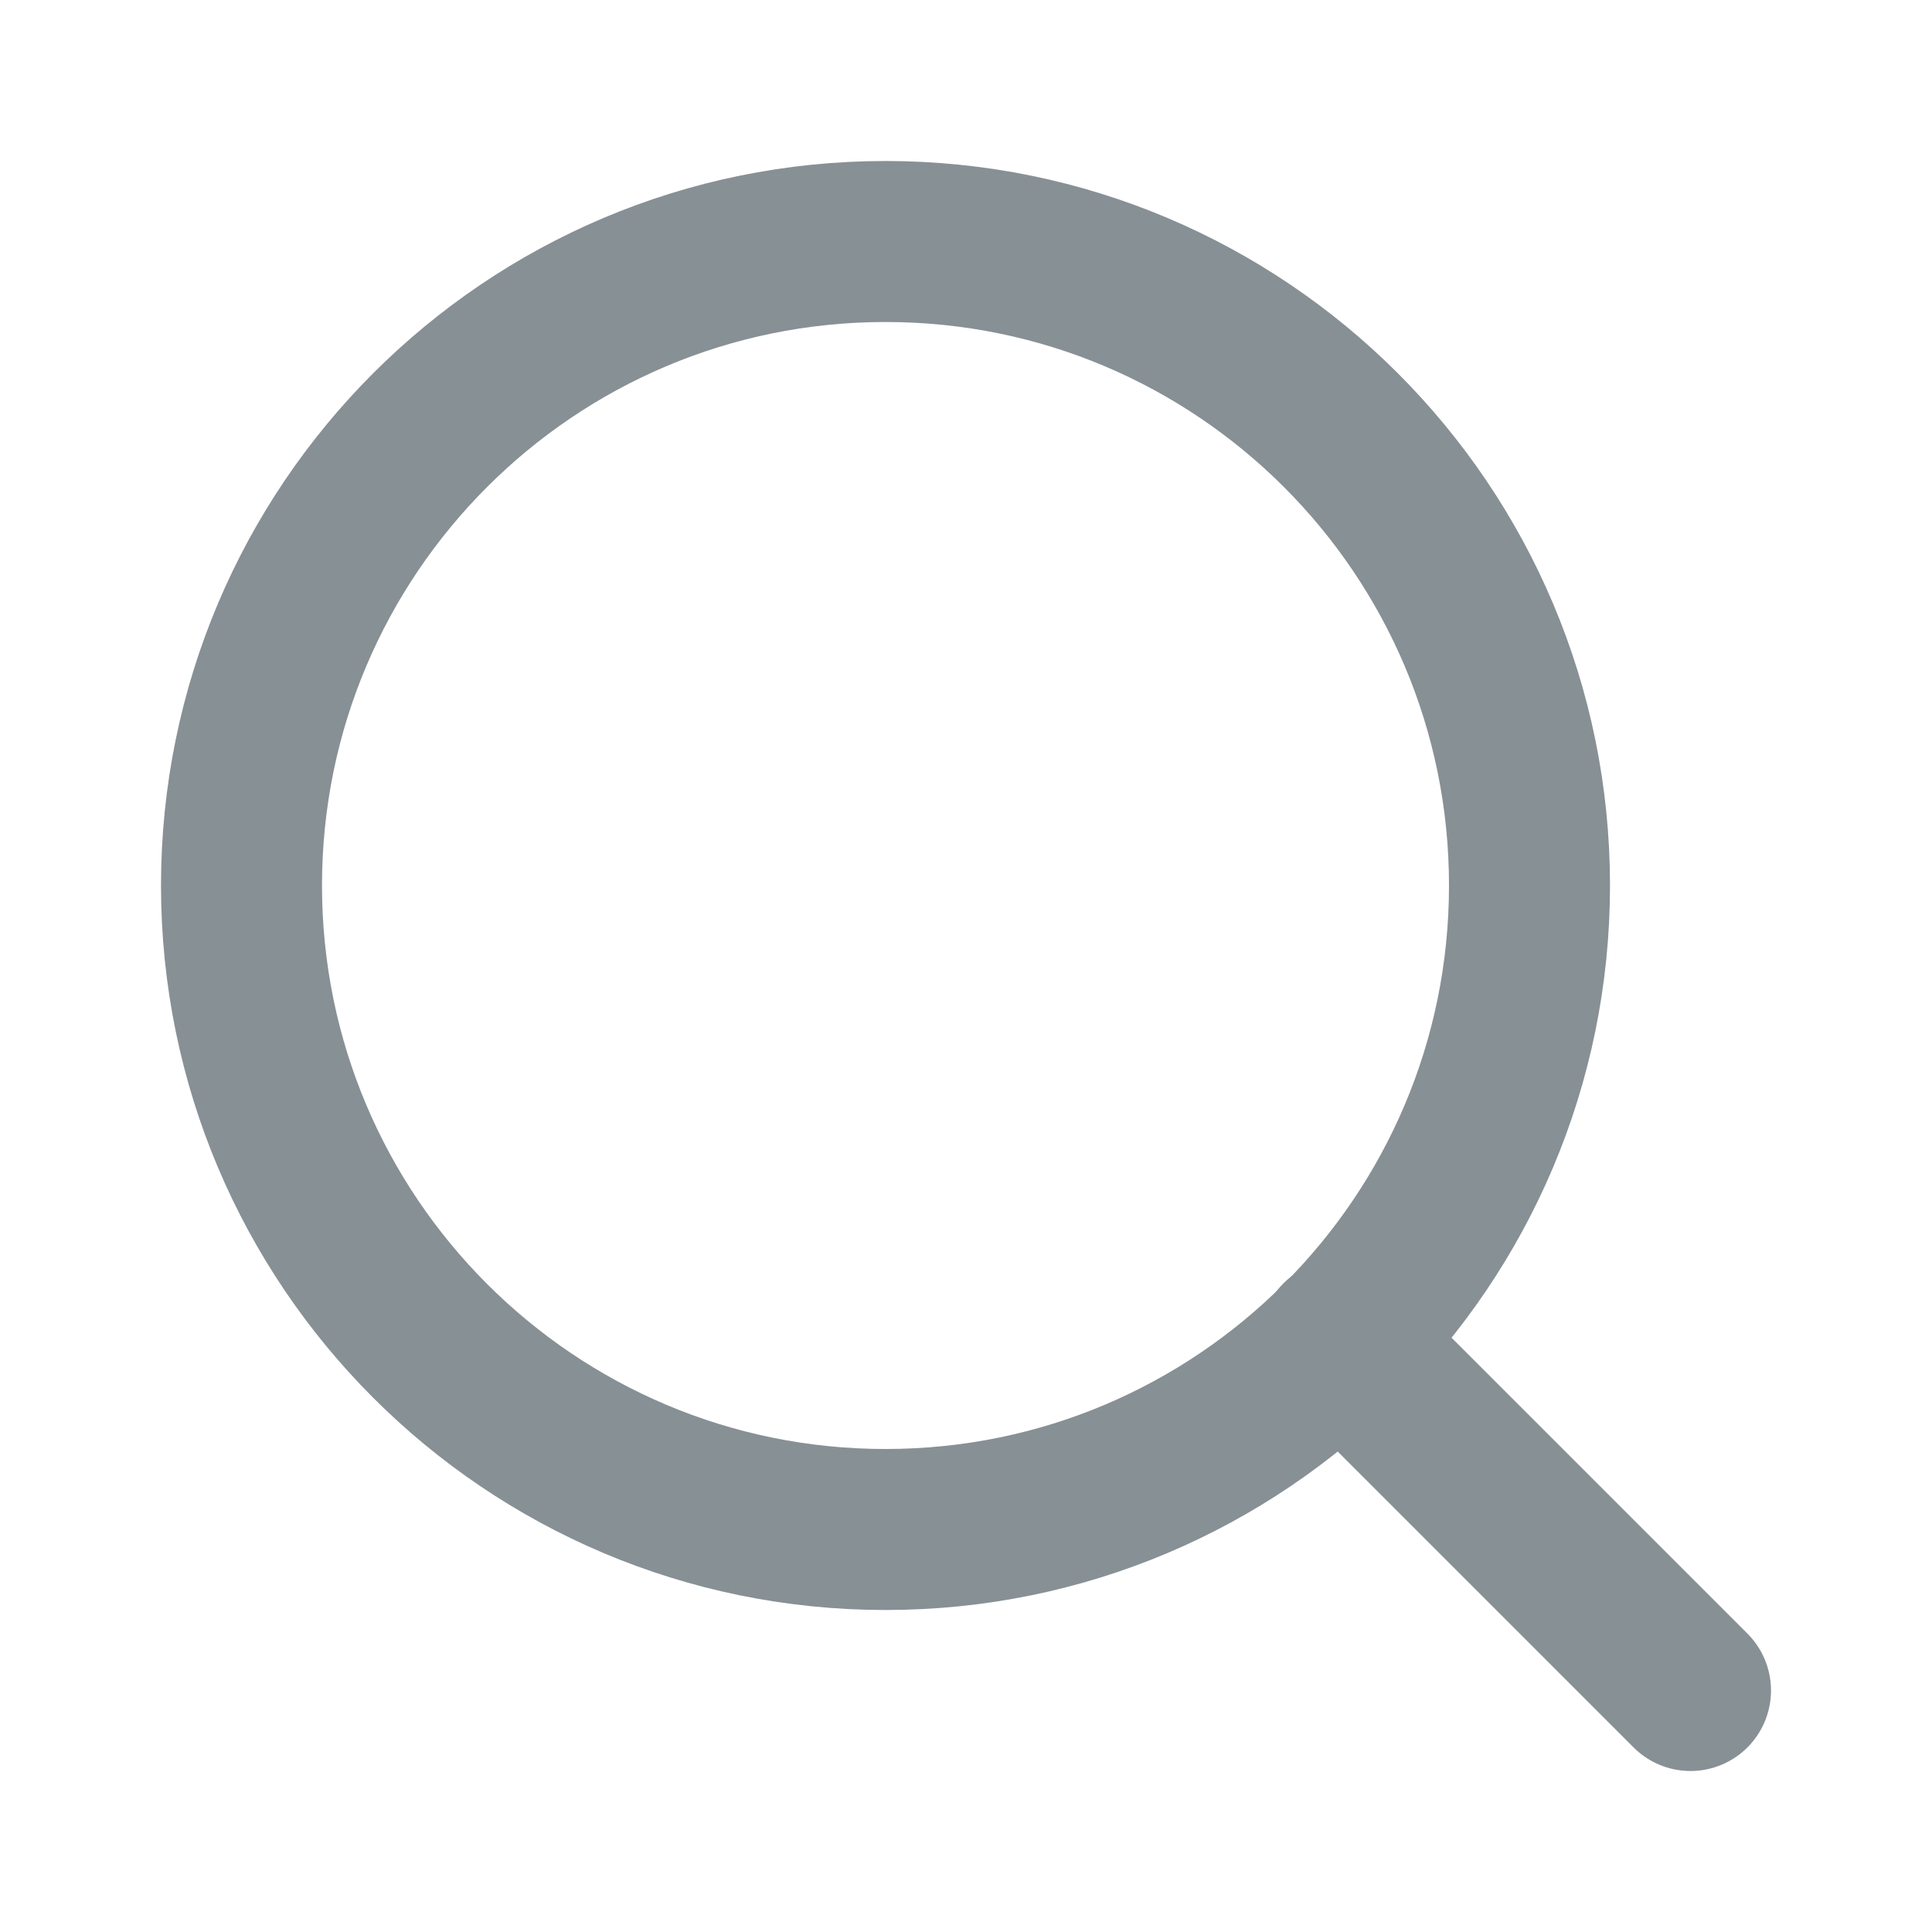
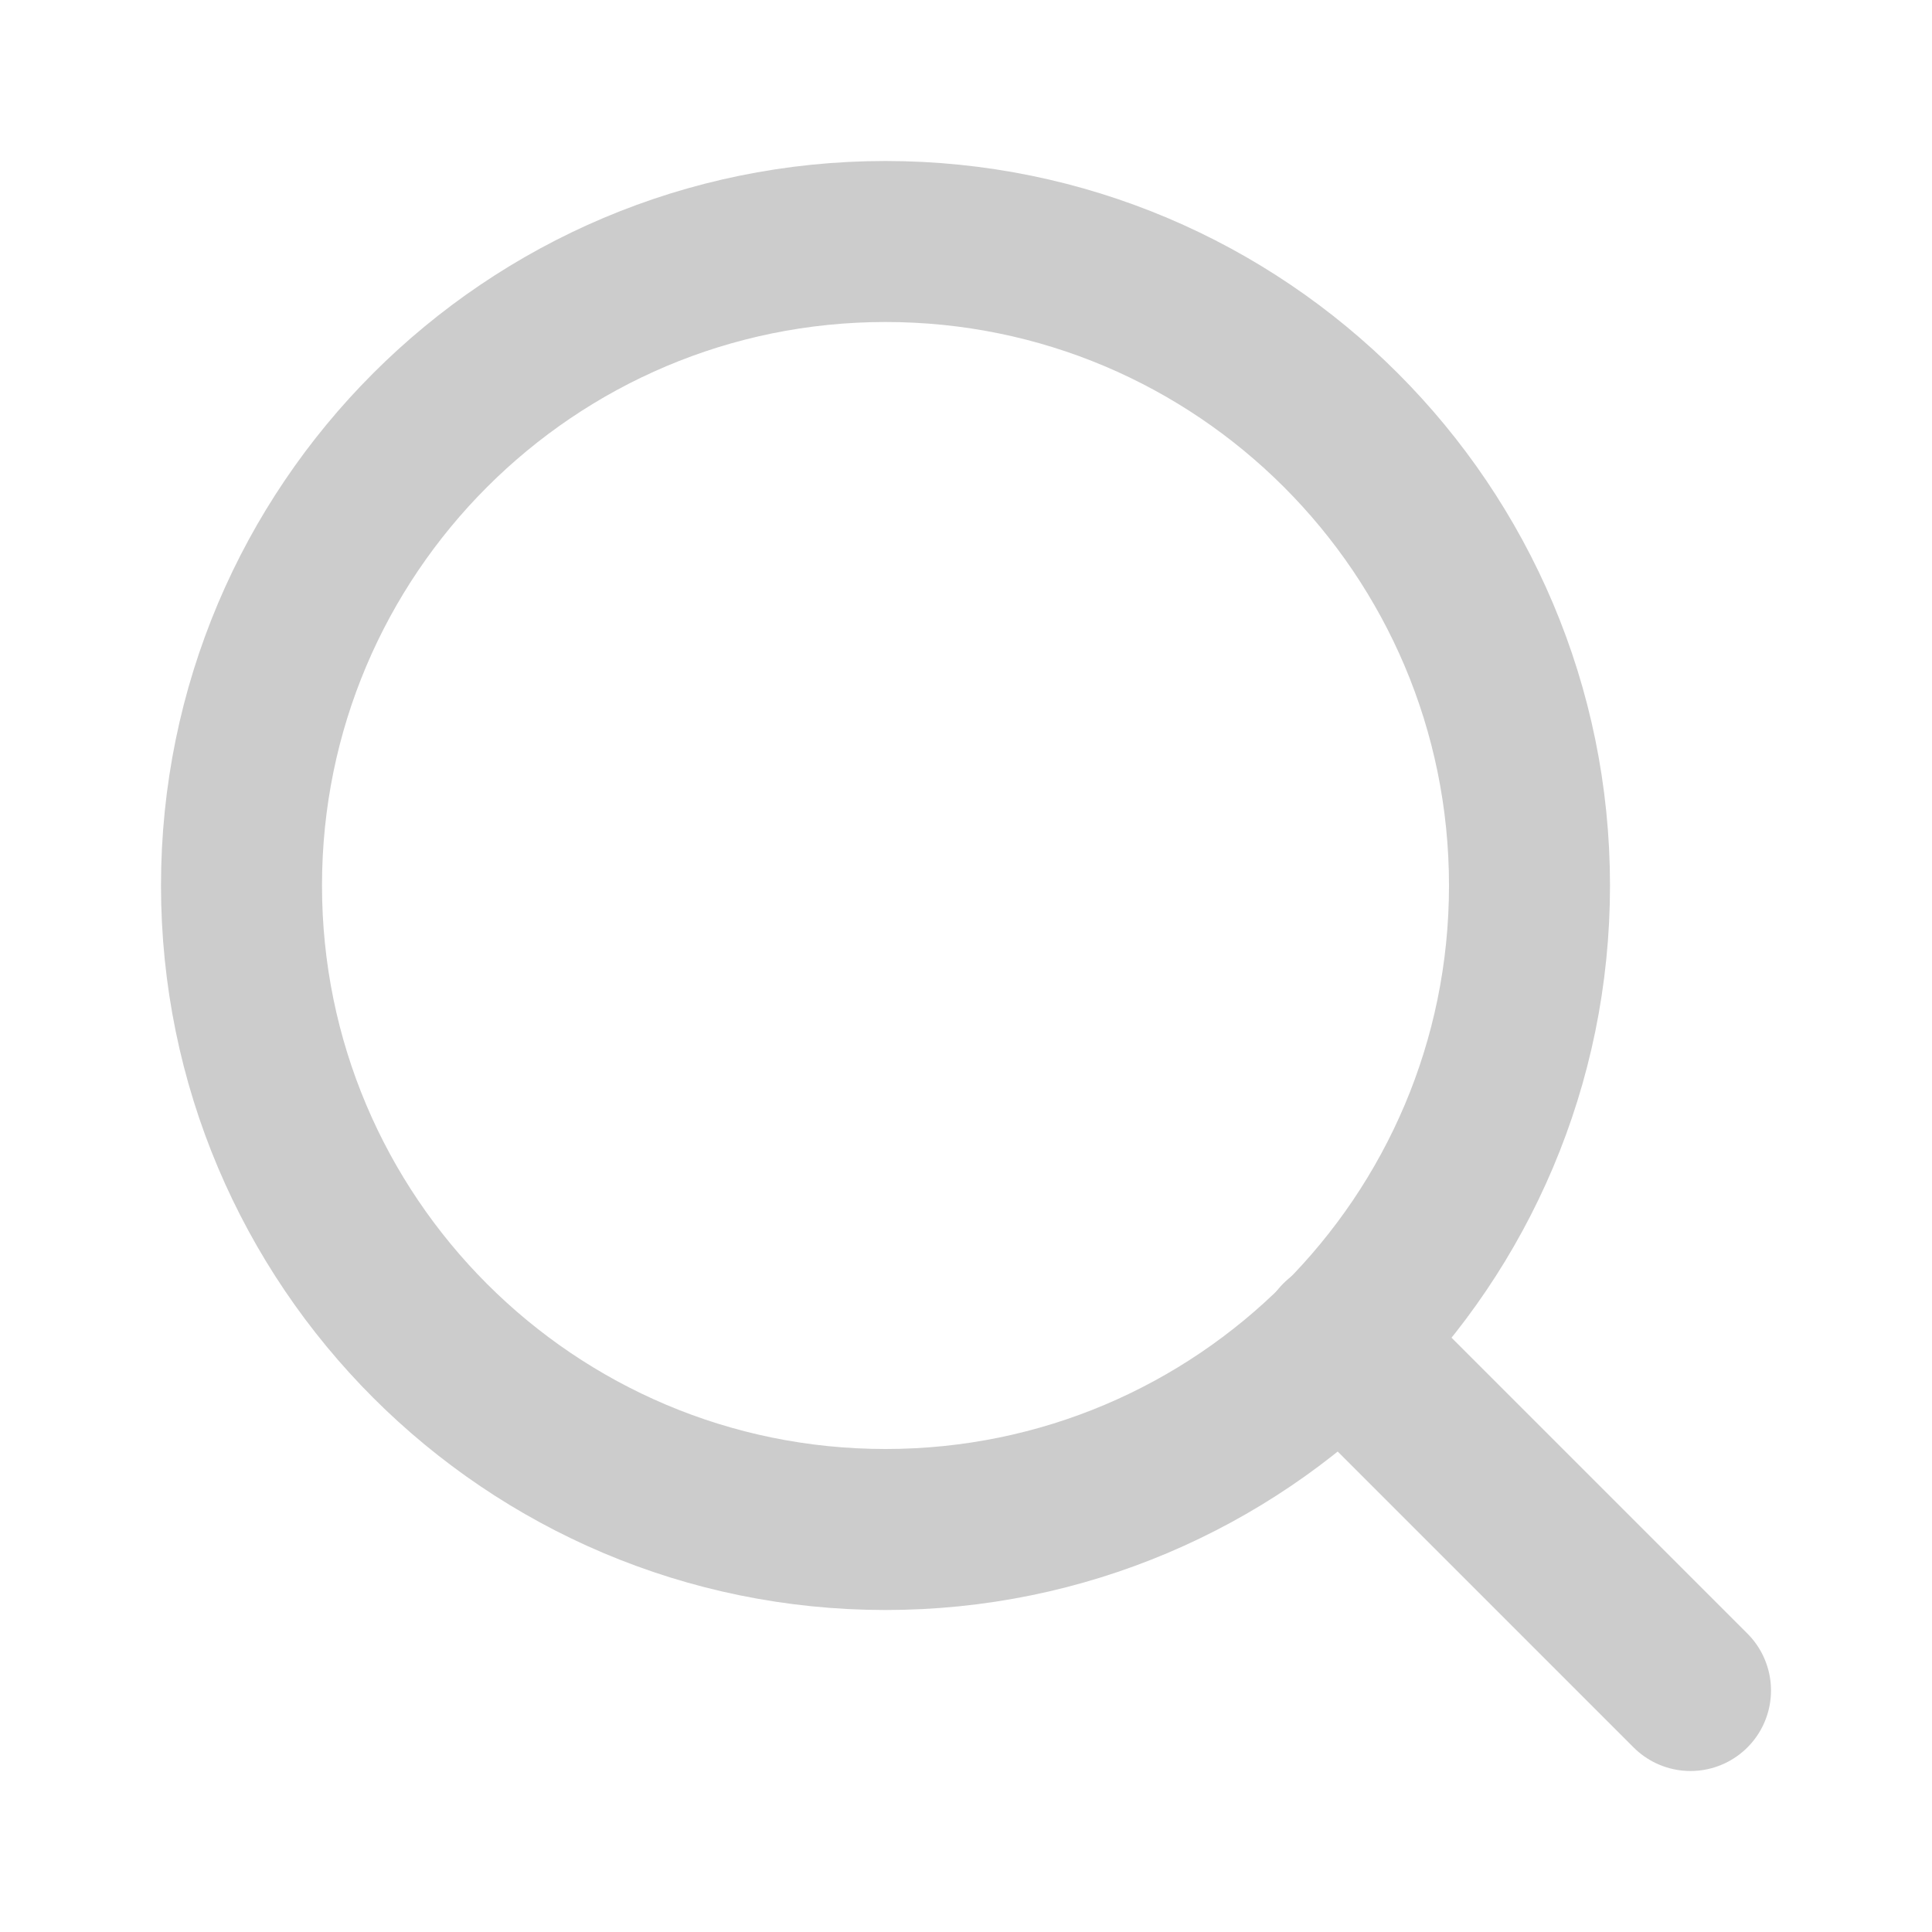
<svg xmlns="http://www.w3.org/2000/svg" width="24" height="24" viewBox="0 0 24 24" fill="none">
-   <path d="M11 19C15.418 19 19 15.418 19 11C19 6.582 15.418 3 11 3C6.582 3 3 6.582 3 11C3 15.418 6.582 19 11 19Z" stroke="#879095" stroke-width="2" stroke-linecap="round" stroke-linejoin="round" />
-   <path d="M21 21L16.65 16.65" stroke="#879095" stroke-width="2" stroke-linecap="round" stroke-linejoin="round" />
+   <path d="M11 19C15.418 19 19 15.418 19 11C19 6.582 15.418 3 11 3C6.582 3 3 6.582 3 11C3 15.418 6.582 19 11 19Z" stroke="#ccc" stroke-width="2" stroke-linecap="round" stroke-linejoin="round" />
+   <path d="M21 21L16.65 16.65" stroke="#ccc" stroke-width="2" stroke-linecap="round" stroke-linejoin="round" />
</svg>
